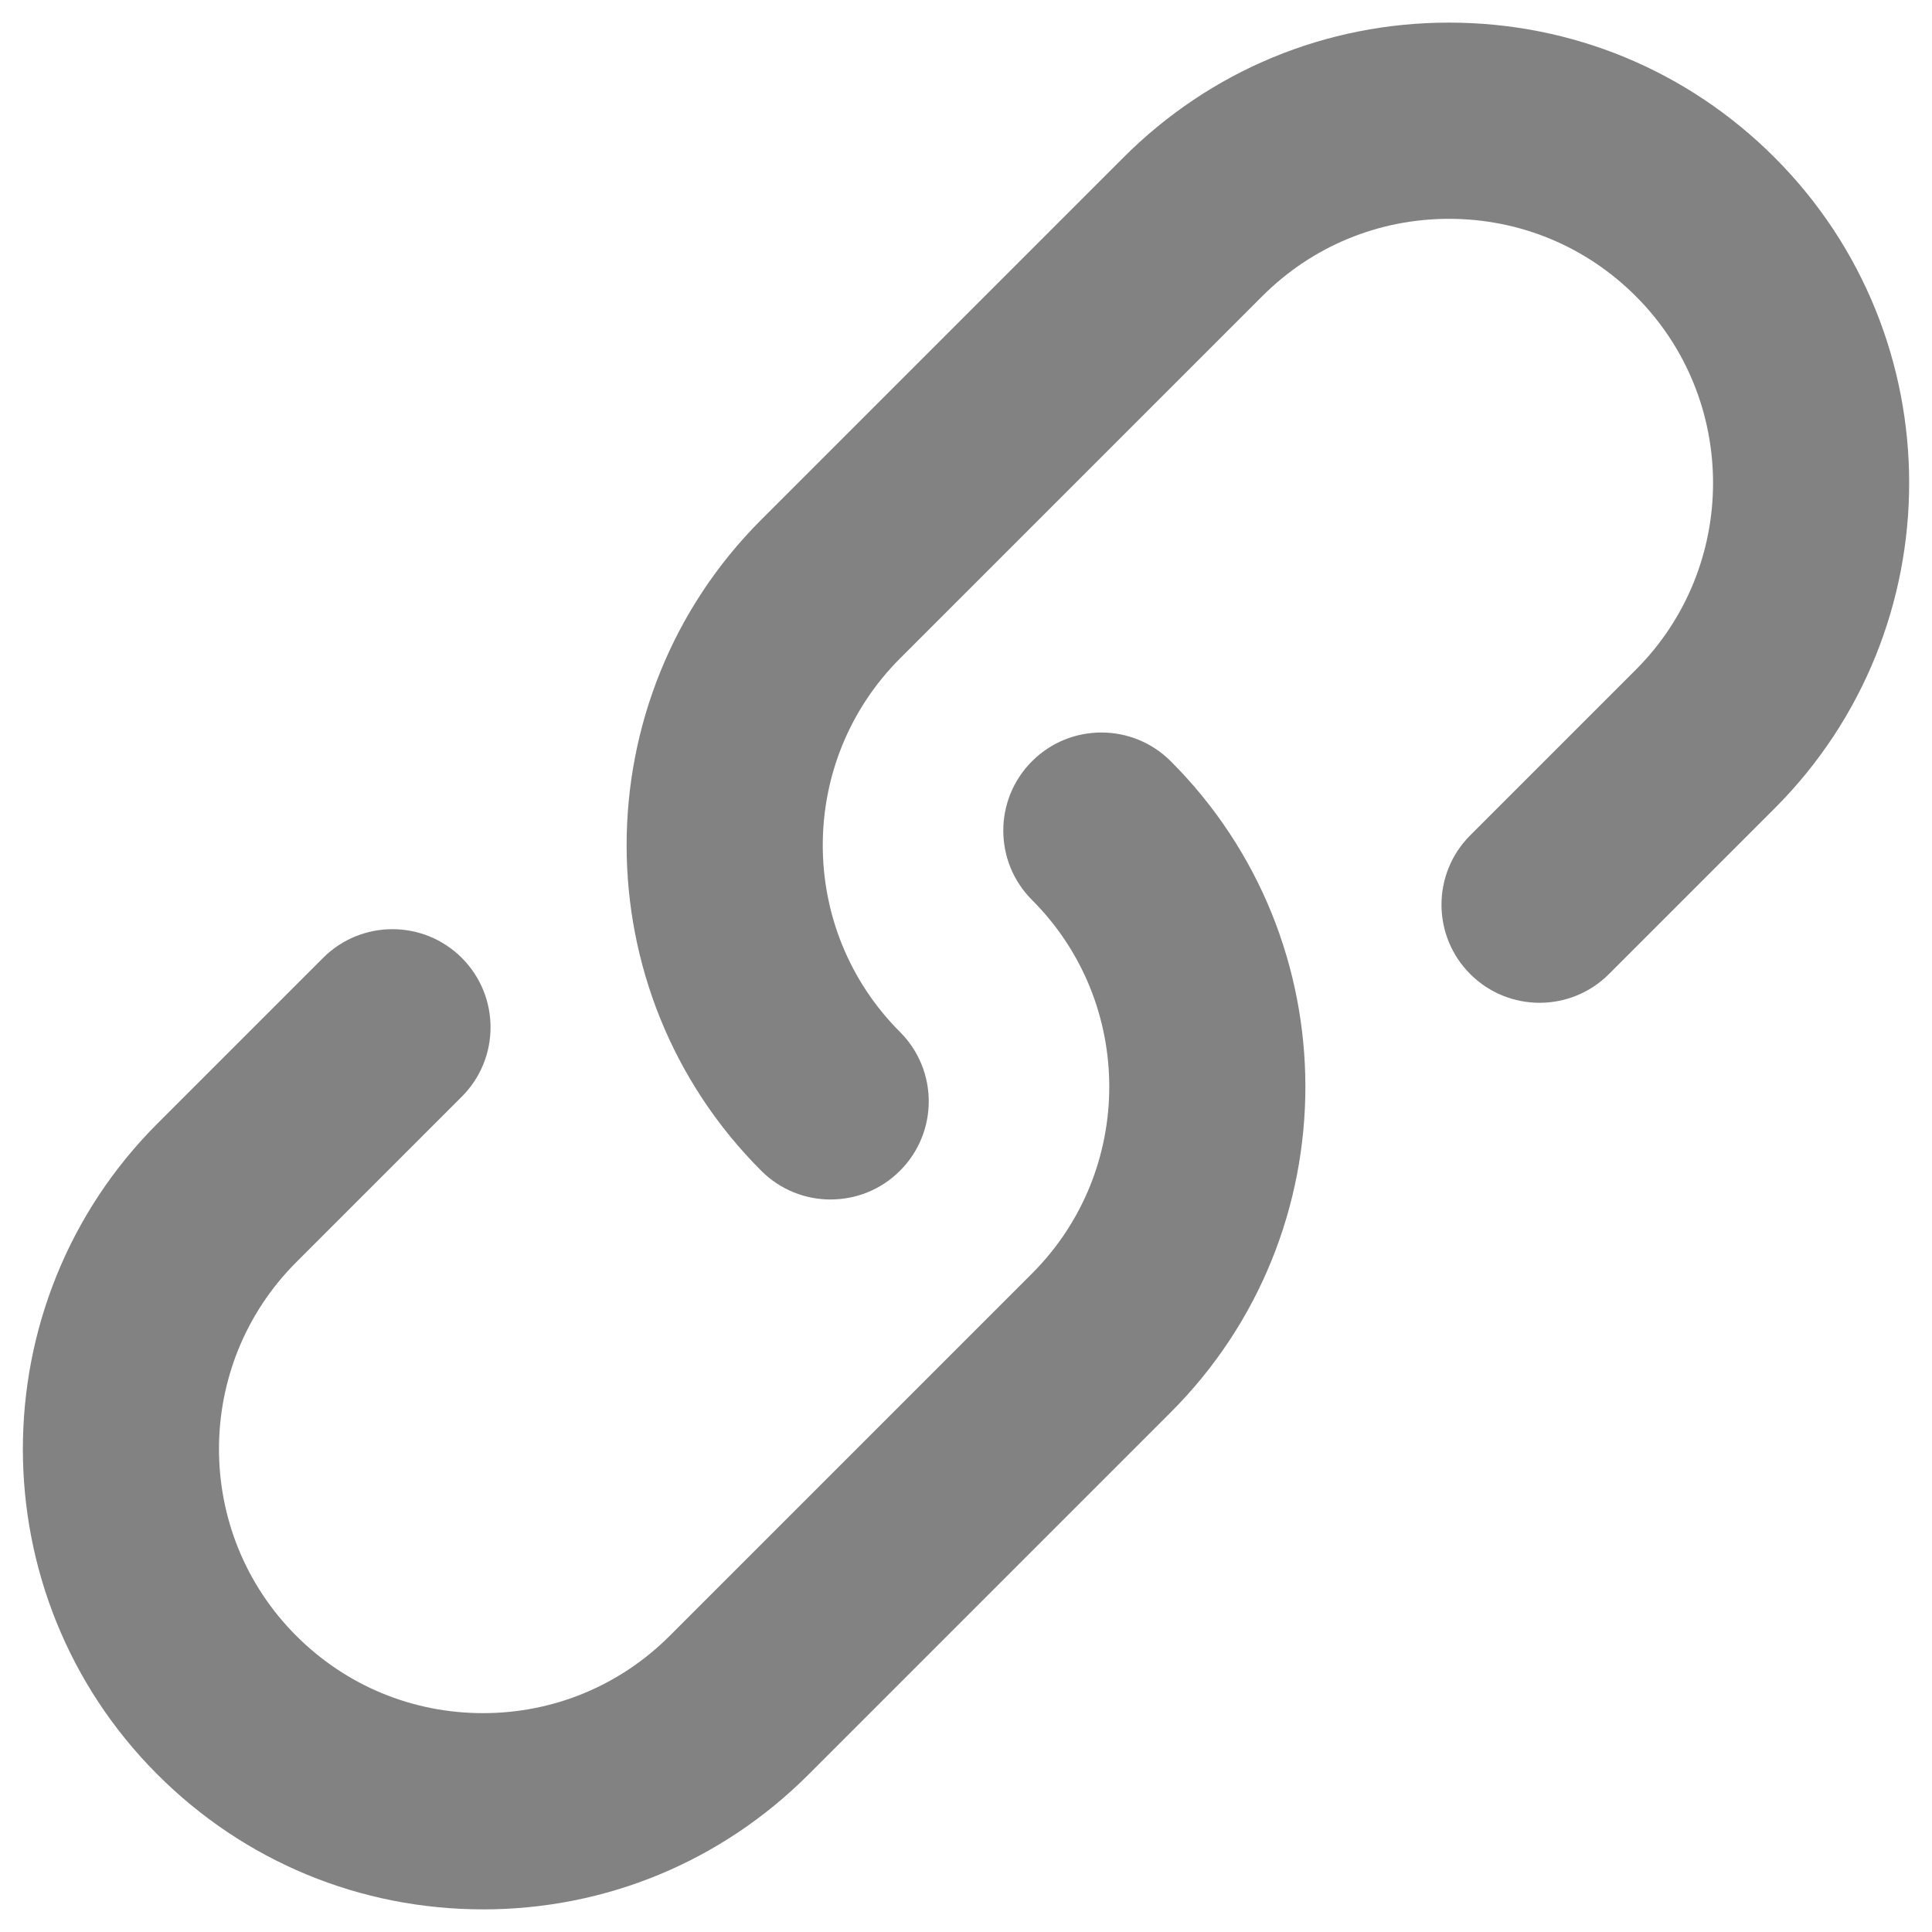
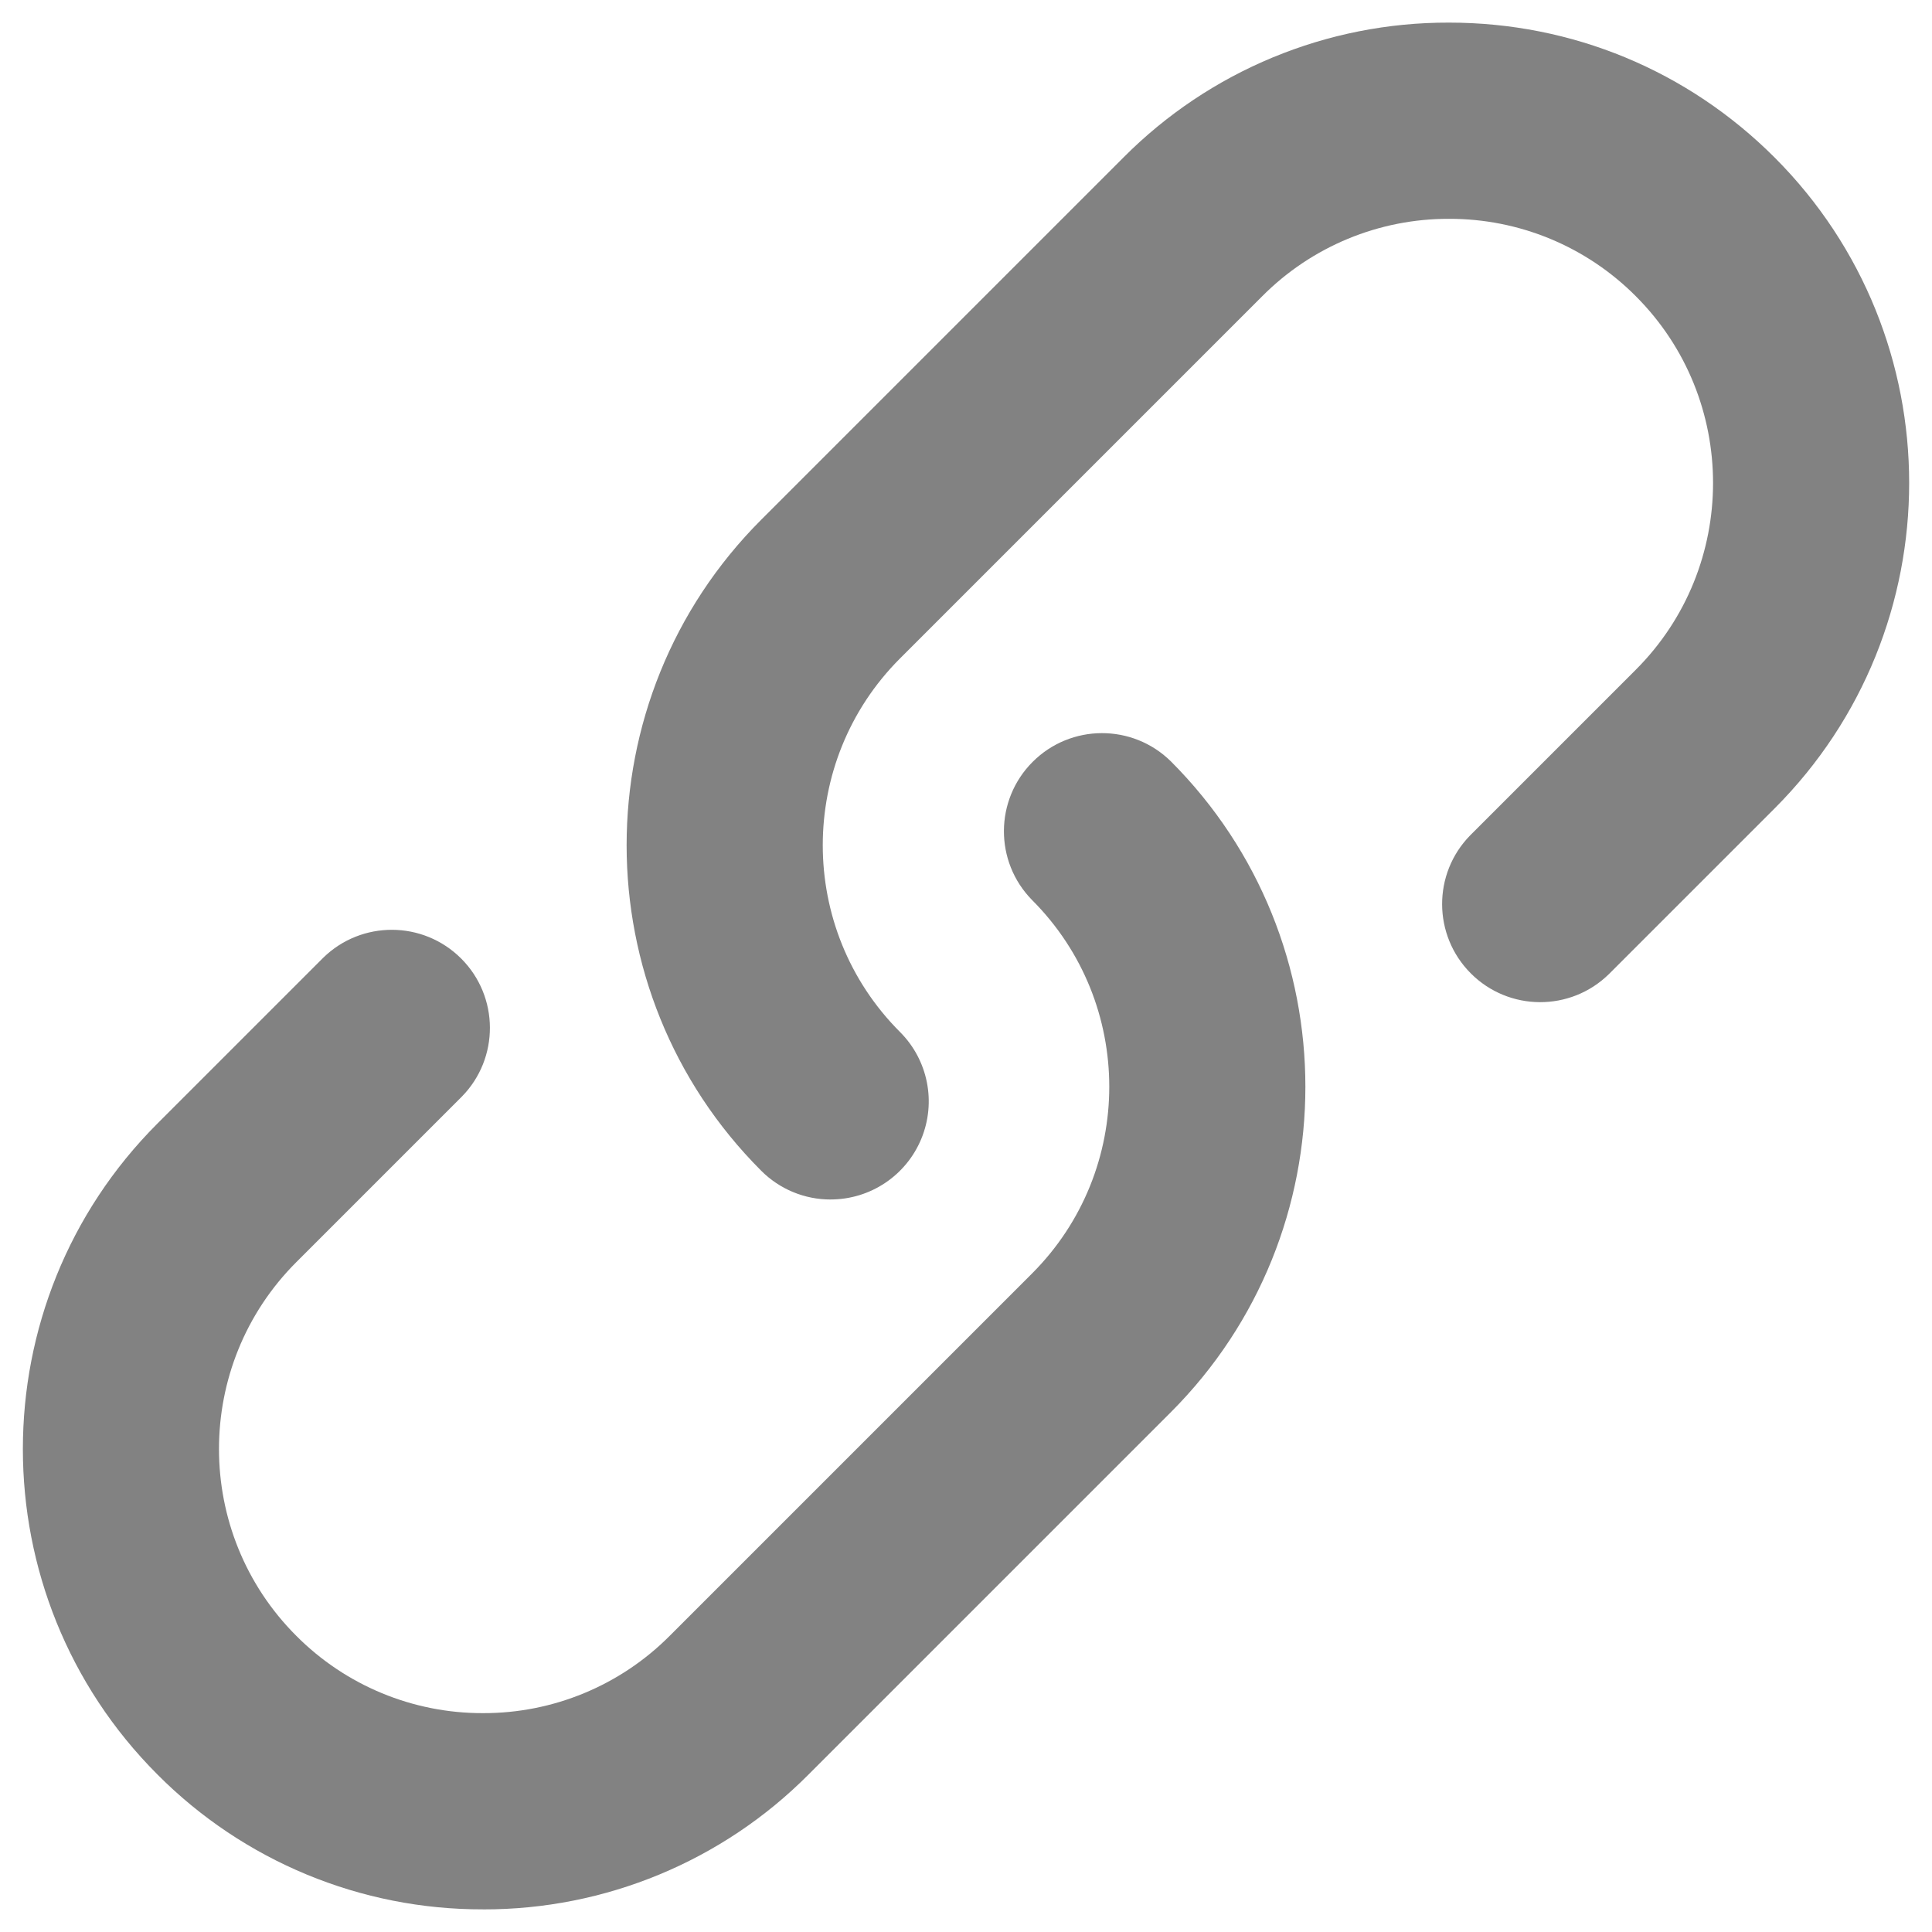
- <svg xmlns="http://www.w3.org/2000/svg" version="1.1" width="64" height="64" viewBox="0 0 64 64" id="svg2">
-   <defs id="defs10" />
-   <path id="path6" d="m 16,63.25 c -4.073,0 -7.903,-1.586 -10.783,-4.466 -5.946,-5.946 -5.946,-15.621 0,-21.567 l 5.485,-5.485 c 1.269,-1.269 3.327,-1.269 4.596,0 1.269,1.269 1.269,3.327 0,4.596 l -5.485,5.485 c -3.412,3.412 -3.412,8.963 0,12.374 1.652,1.653 3.85,2.563 6.187,2.563 2.337,0 4.535,-0.91 6.187,-2.563 l 12,-12 c 3.412,-3.412 3.412,-8.963 0,-12.374 -1.269,-1.269 -1.269,-3.327 0,-4.596 1.269,-1.269 3.327,-1.269 4.596,0 5.946,5.946 5.946,15.621 0,21.567 l -12,12 c -2.881,2.88 -6.71,4.467 -10.784,4.467 z M 27.515,39.735 c -0.832,0 -1.663,-0.317 -2.298,-0.952 -5.946,-5.946 -5.946,-15.621 0,-21.567 l 12,-12 c 2.88,-2.88 6.71,-4.467 10.783,-4.467 4.073,0 7.903,1.586 10.784,4.466 5.946,5.946 5.946,15.621 0,21.567 l -5.485,5.485 c -1.269,1.269 -3.327,1.269 -4.596,0 -1.269,-1.269 -1.269,-3.327 0,-4.596 l 5.485,-5.485 c 3.412,-3.412 3.412,-8.963 0,-12.374 -1.653,-1.653 -3.85,-2.563 -6.187,-2.563 -2.337,0 -4.535,0.91 -6.187,2.563 l -12,12 c -3.412,3.412 -3.412,8.963 0,12.374 1.269,1.269 1.269,3.327 0,4.596 -0.634,0.635 -1.466,0.952 -2.298,0.952 z" style="fill:#828282" />
+ <svg xmlns="http://www.w3.org/2000/svg" width="64" height="64">
+   <path d="M16 63.25a15.15 15.15 0 0 1-10.783-4.466c-5.946-5.946-5.946-15.621 0-21.567l5.485-5.485a3.25 3.25 0 0 1 4.596 4.596l-5.485 5.485c-3.412 3.412-3.412 8.963 0 12.374A8.69 8.69 0 0 0 16 56.75a8.69 8.69 0 0 0 6.187-2.563l12-12c3.412-3.412 3.412-8.963 0-12.374a3.25 3.25 0 0 1 4.596-4.596c5.946 5.946 5.946 15.621 0 21.567l-12 12a15.154 15.154 0 0 1-10.784 4.467zm11.515-23.515a3.238 3.238 0 0 1-2.298-.952c-5.946-5.946-5.946-15.621 0-21.567l12-12A15.151 15.151 0 0 1 48 .749c4.073 0 7.903 1.586 10.784 4.466 5.946 5.946 5.946 15.621 0 21.567l-5.485 5.485a3.25 3.25 0 0 1-4.596-4.596l5.485-5.485c3.412-3.412 3.412-8.963 0-12.374a8.692 8.692 0 0 0-6.187-2.563 8.69 8.69 0 0 0-6.187 2.563l-12 12c-3.412 3.412-3.412 8.963 0 12.374a3.25 3.25 0 0 1-2.298 5.548z" fill="#828282" />
</svg>
